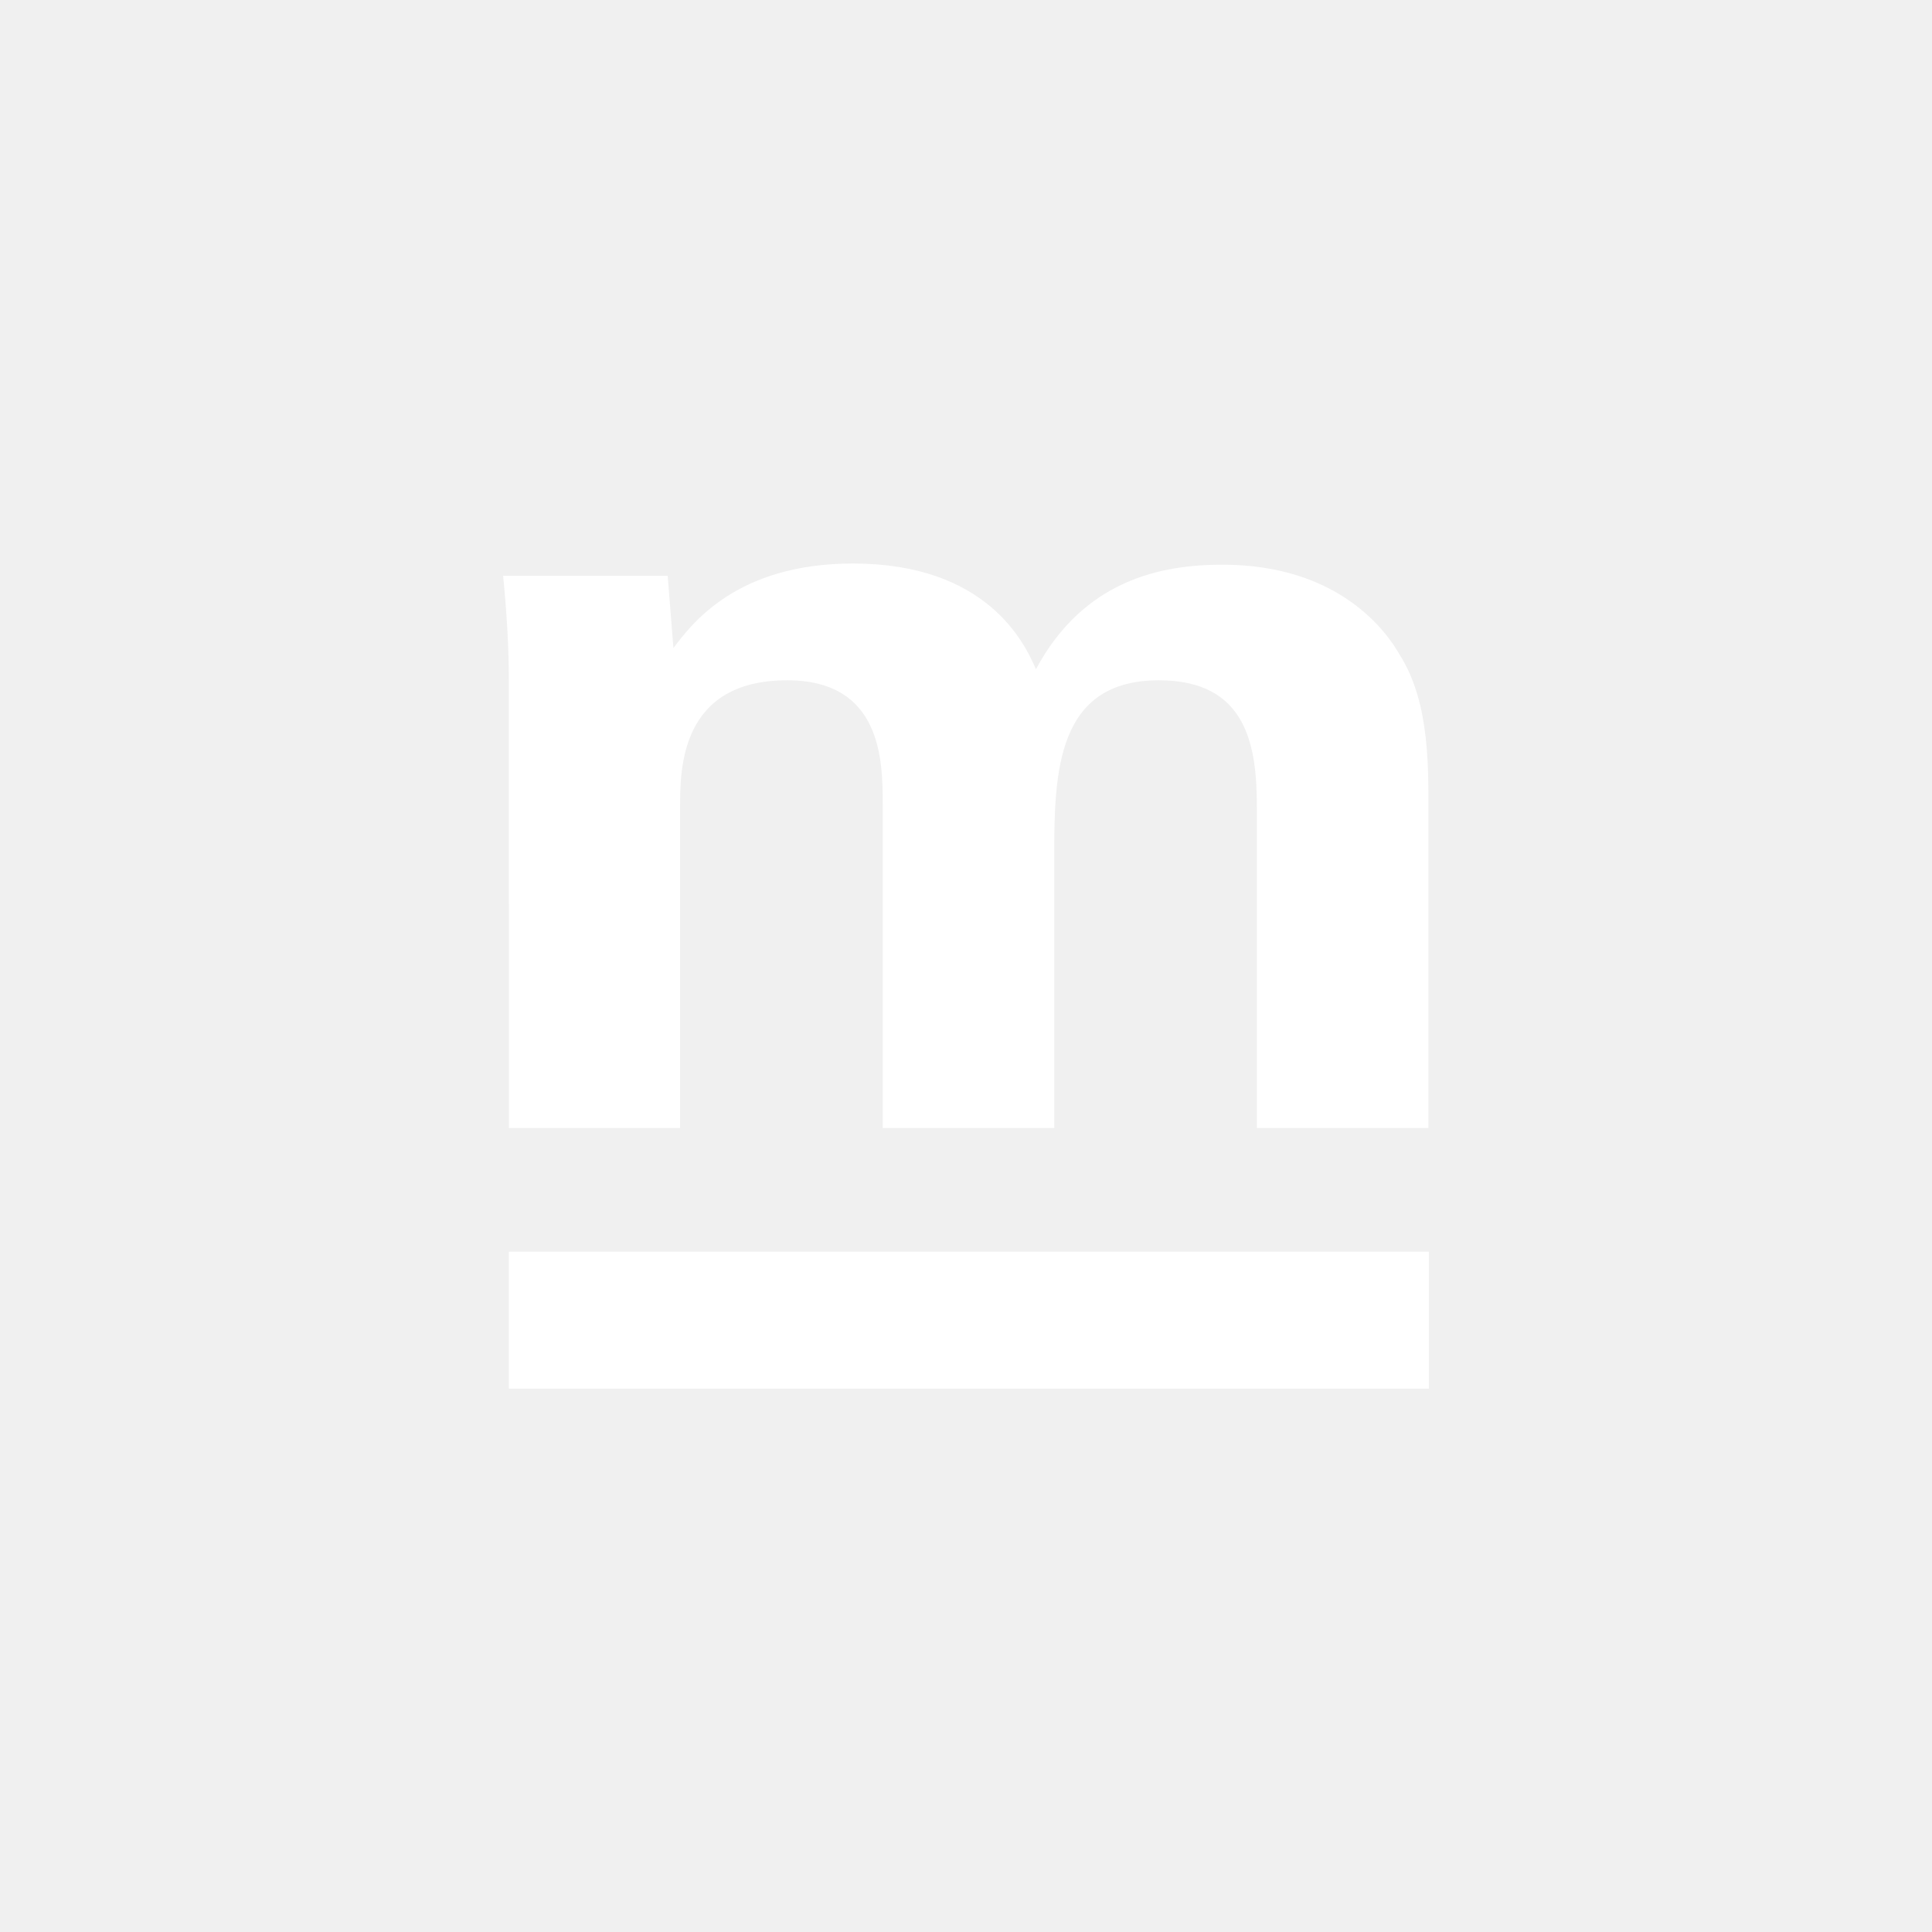
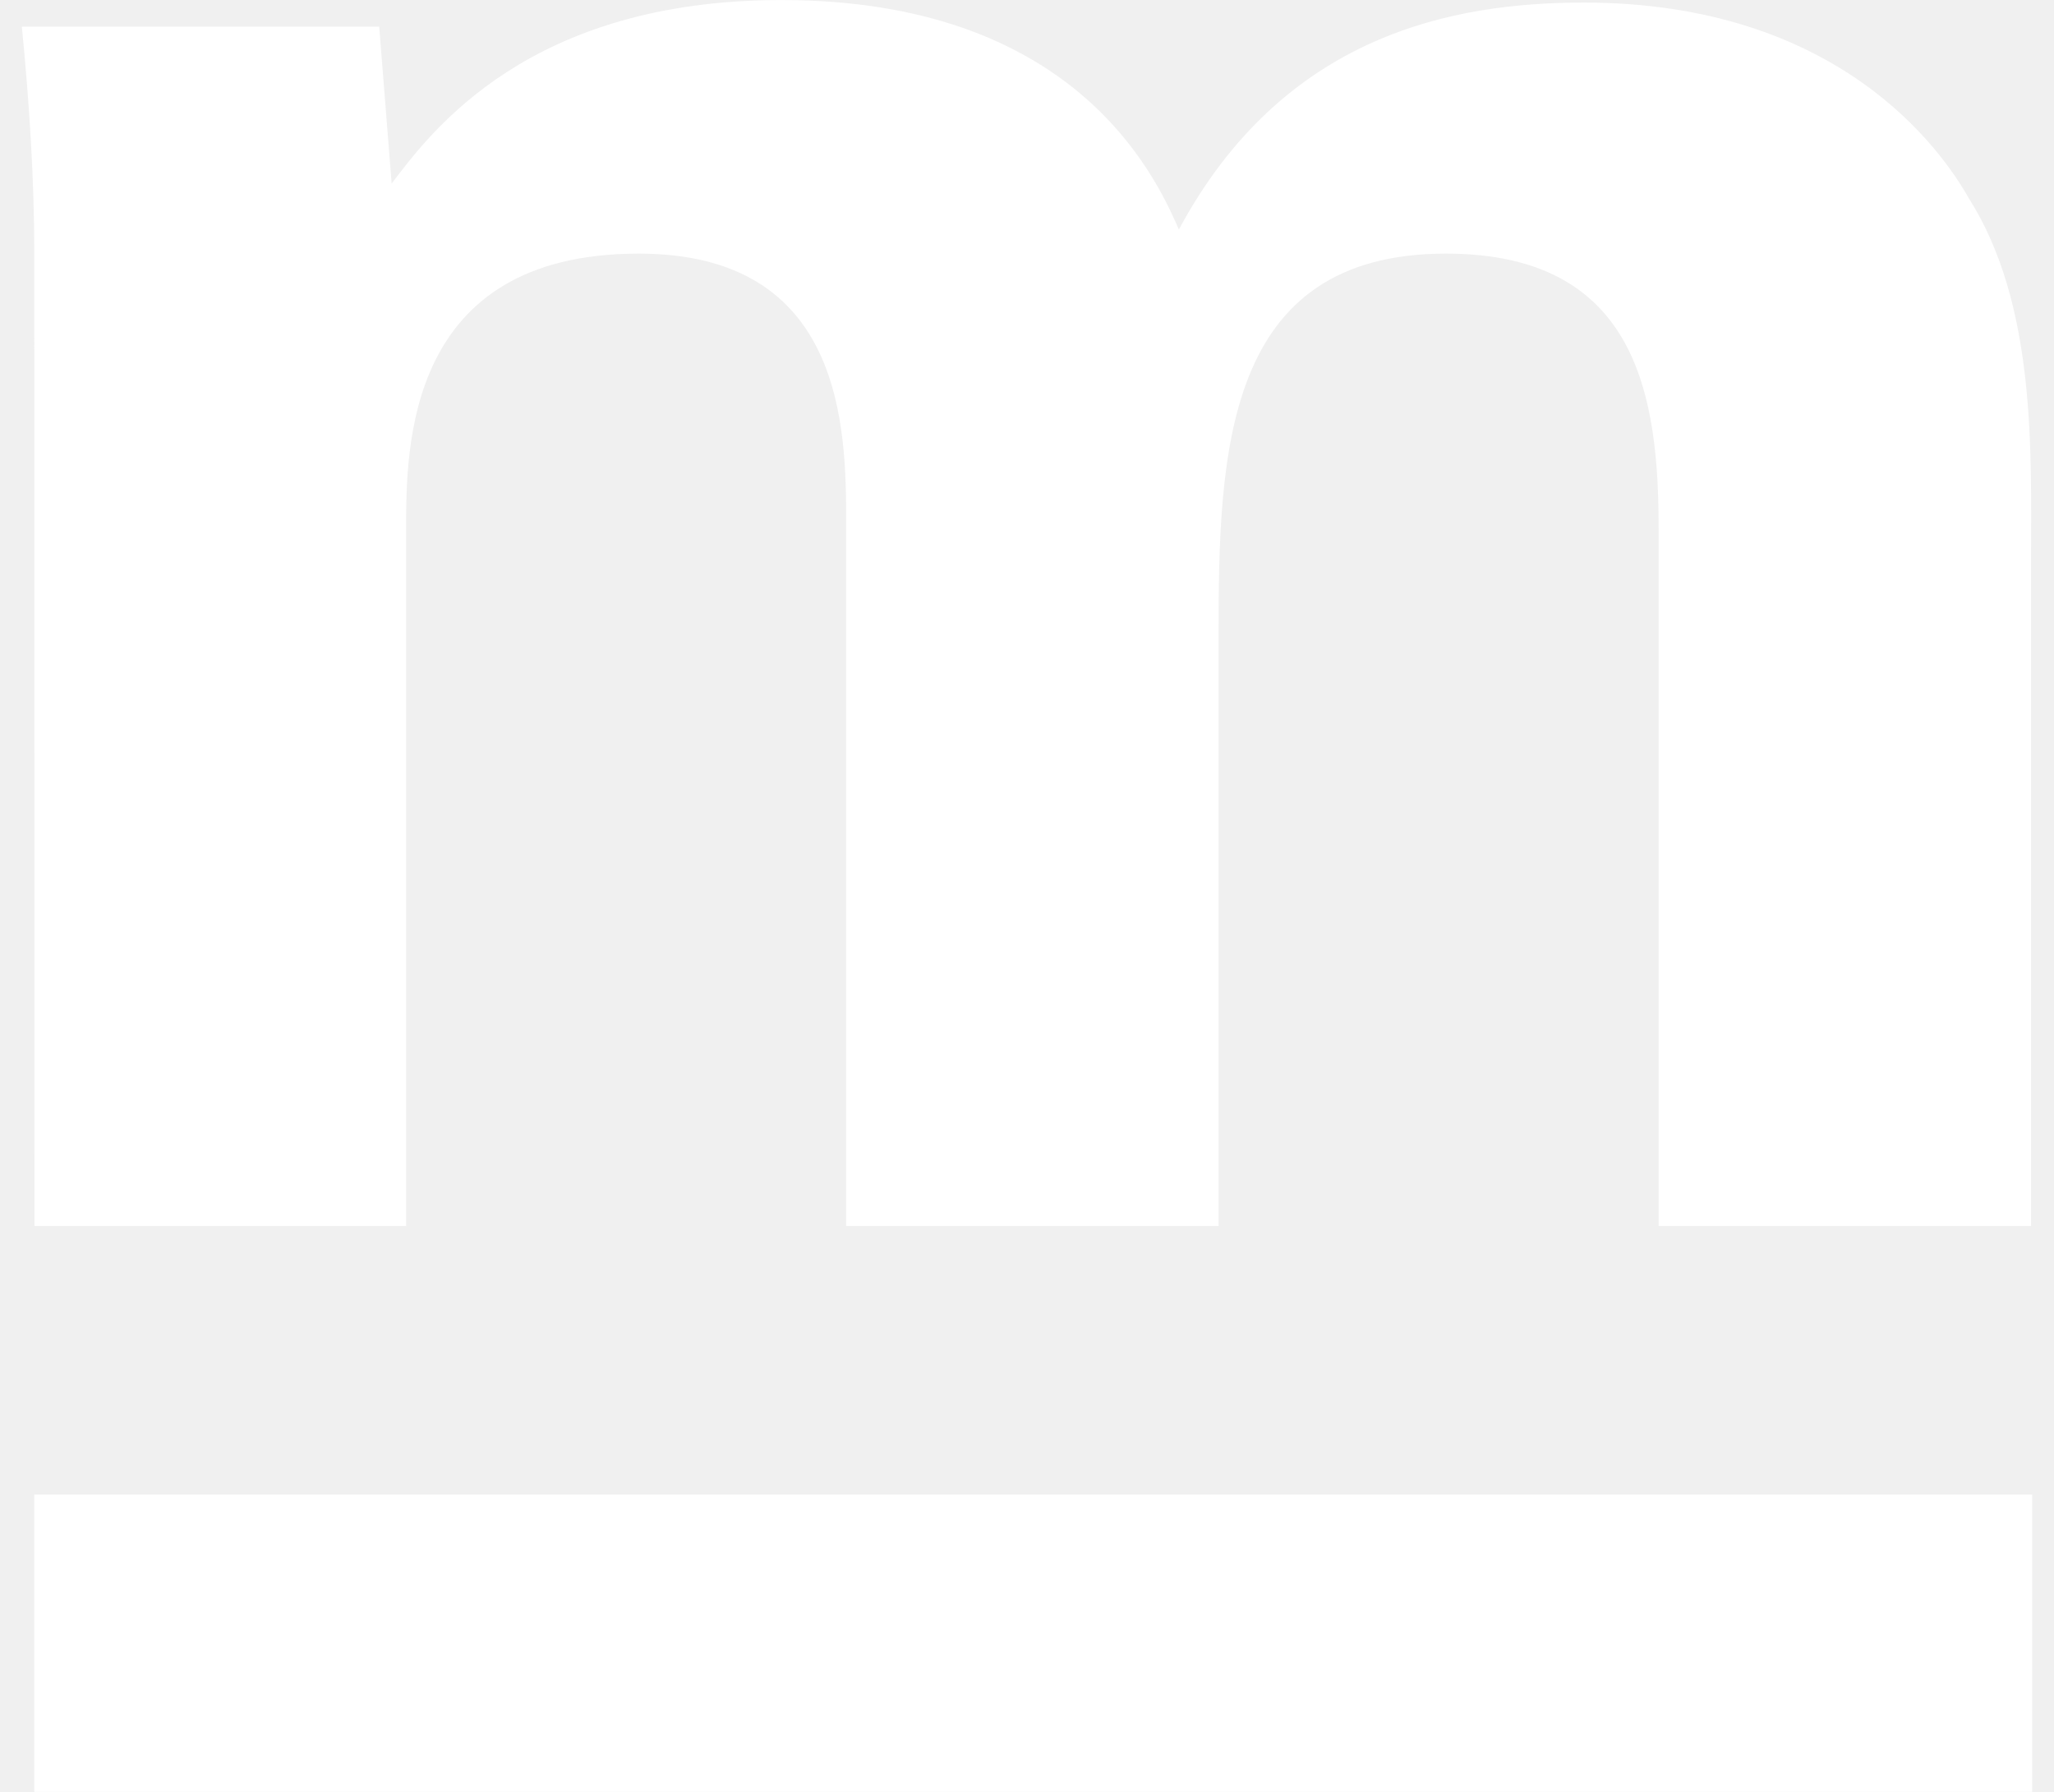
- <svg xmlns="http://www.w3.org/2000/svg" fill="none" height="96" viewBox="0 0 96 96" width="96">
-   <g fill="#fff">
-     <path d="m25.285 33.861c0-1.77-.112-3.481-.285-5.251h8.177l.285 3.59c.916-1.21 3.146-4.199 8.92-4.199 6.638 0 8.522 3.924 9.093 5.251 2.403-4.475 6.292-5.193 9.266-5.193 5.834 0 8.185 3.373 8.808 4.475 1.547 2.429 1.426 5.802 1.426 8.232v15.286h-8.522v-15.946c0-2.989-.458-6.303-4.866-6.303-5.091 0-5.203 4.583-5.203 8.733v13.516h-8.522v-16.113c0-2.154-.06-6.136-4.745-6.136-5.324 0-5.324 4.425-5.324 6.303v15.946h-8.505z" />
-     <path d="m25.285 62.196h45.715v6.804h-45.715z" />
+ <svg xmlns="http://www.w3.org/2000/svg" fill="none" height="41" viewBox="0 0 47 41" width="47">
+   <clipPath id="a">
+     <path d="m0 0h47v41h-47z" />
+   </clipPath>
+   <g clip-path="url(#a)" fill="#fff">
+     <path d="m.785 5.861c0-1.77-.112-3.481-.285-5.251h8.177l.285 3.59c.916-1.21 3.146-4.199 8.92-4.199 6.638 0 8.522 3.924 9.093 5.251 2.403-4.475 6.292-5.193 9.266-5.193 5.834 0 8.185 3.373 8.808 4.475 1.547 2.429 1.426 5.802 1.426 8.232v15.286h-8.522v-15.946c0-2.989-.458-6.303-4.866-6.303-5.091 0-5.203 4.583-5.203 8.733v13.516h-8.522v-16.113c0-2.154-.06-6.136-4.745-6.136-5.324 0-5.324 4.425-5.324 6.303v15.946h-8.505z" />
+     <path d="m.785 34.196h45.715v6.804h-45.715z" />
  </g>
</svg>
